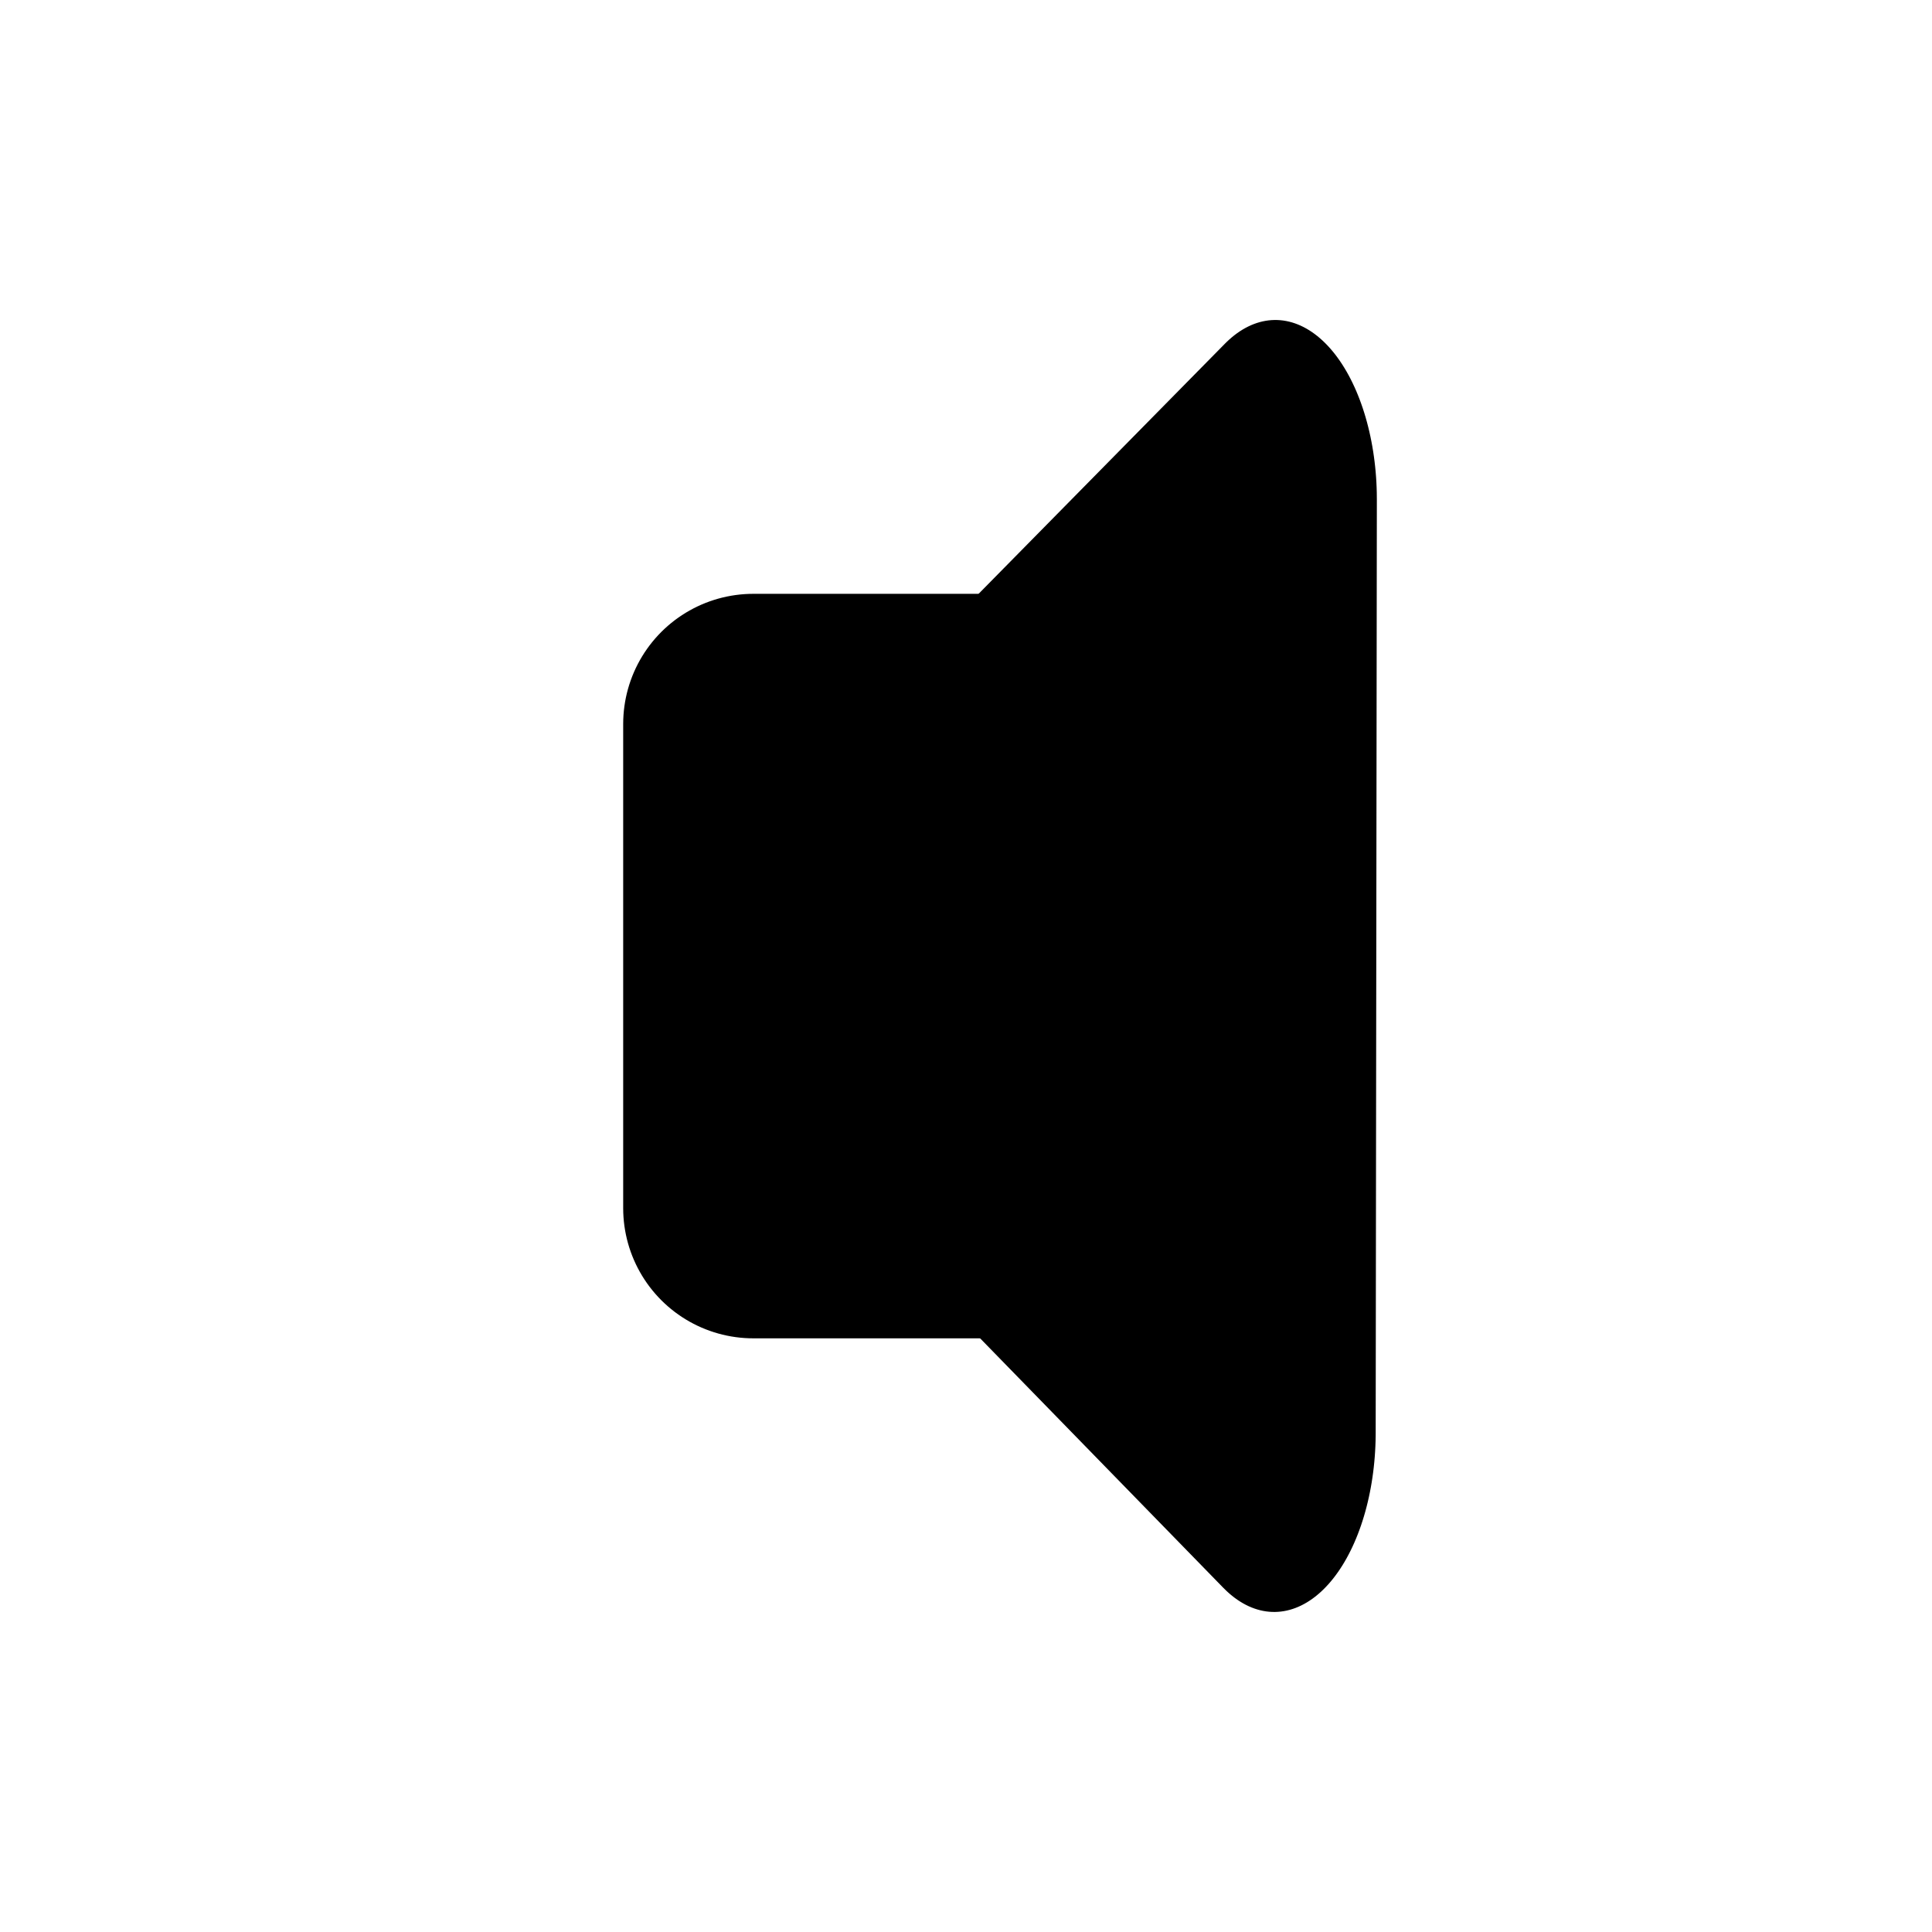
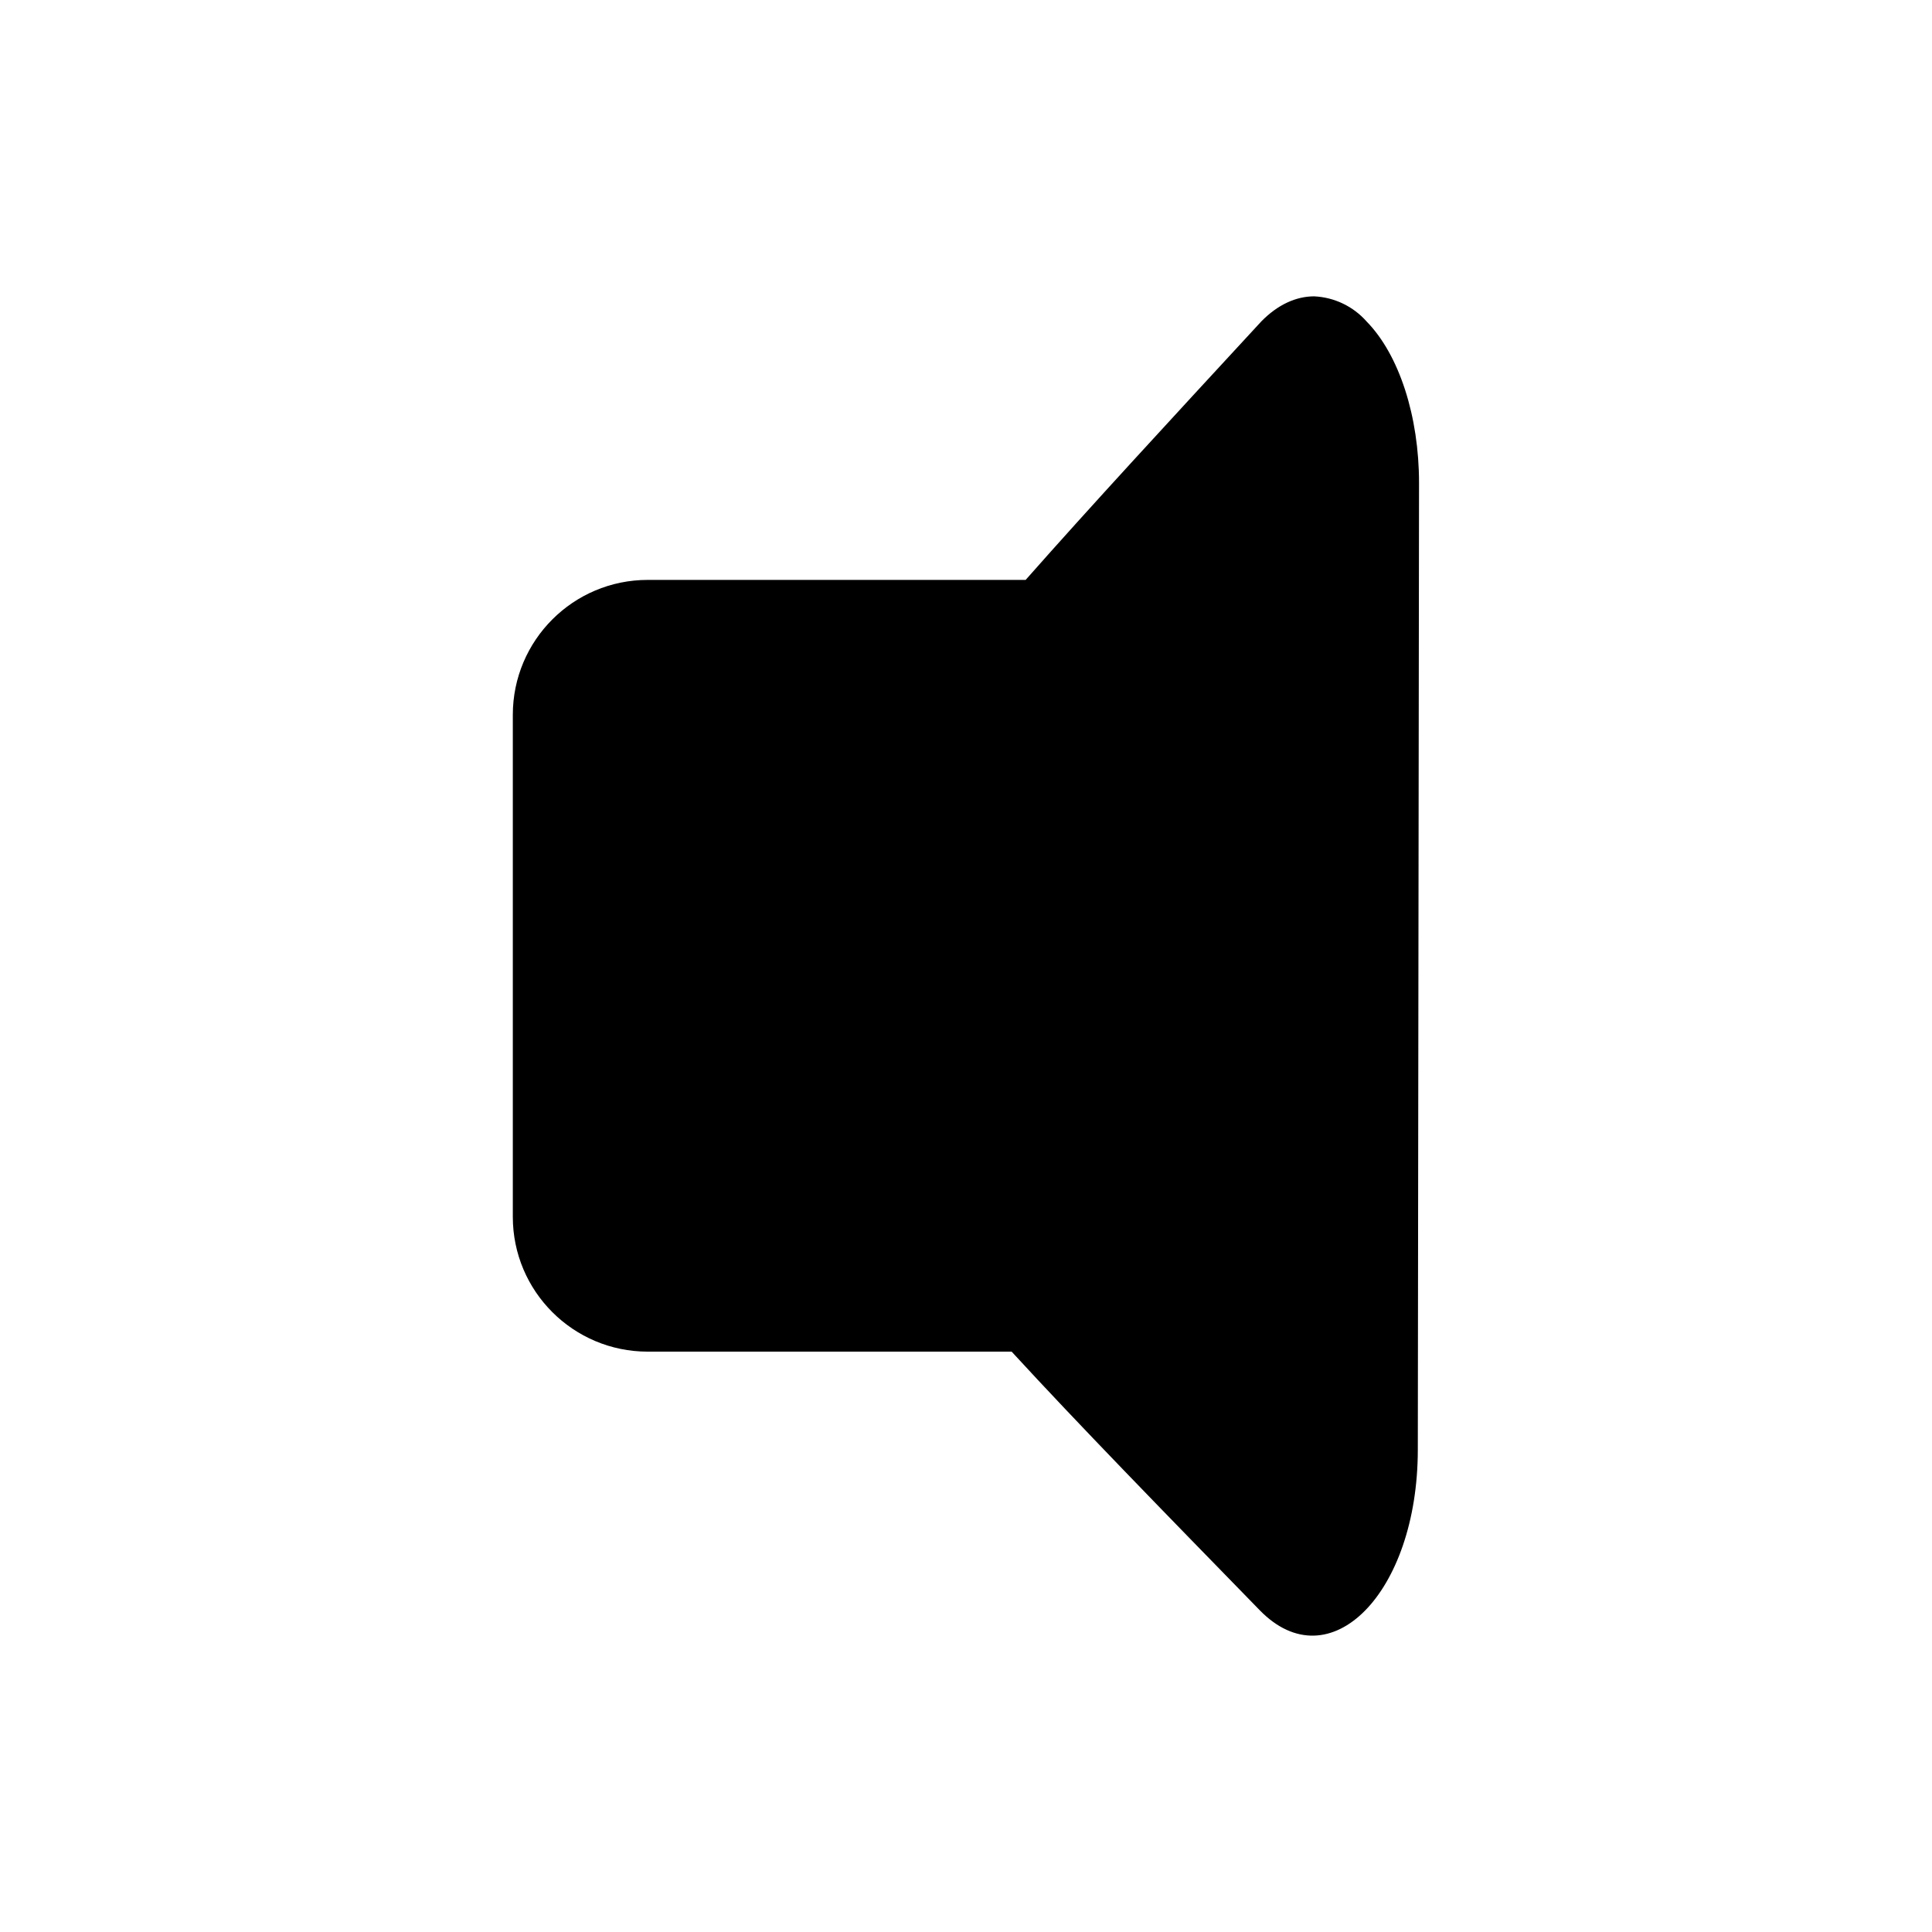
<svg xmlns="http://www.w3.org/2000/svg" viewBox="0 0 12.7 12.7">
-   <g stroke="#000" stroke-linecap="round" stroke-linejoin="round">
-     <path d="m4.952 4.759h2.796v3.183h-2.796z" stroke-width="1.711" />
-     <path transform="matrix(.18704 .065233 -.036902 .33065 3.0222 -.11412)" d="m33.024 22.309-17.211-5.915 13.728-11.948z" stroke-width="7" />
-   </g>
+   <path d="M8.639 1.948c-.12 0-.24.055-.347.164-.612.663-1.12 1.213-1.55 1.7H4.258a.887.887 0 0 0-.887.887v3.3c0 .489.397.886.887.886H6.65c.444.483.98 1.032 1.631 1.7.46.472 1.038-.113 1.039-1.054l.008-6.357c0-.437-.13-.841-.344-1.06a.49.49 0 0 0-.346-.166z" color="#000" style="-inkscape-stroke:none;stroke:none;fill:#000;fill-opacity:1" />
</svg>
